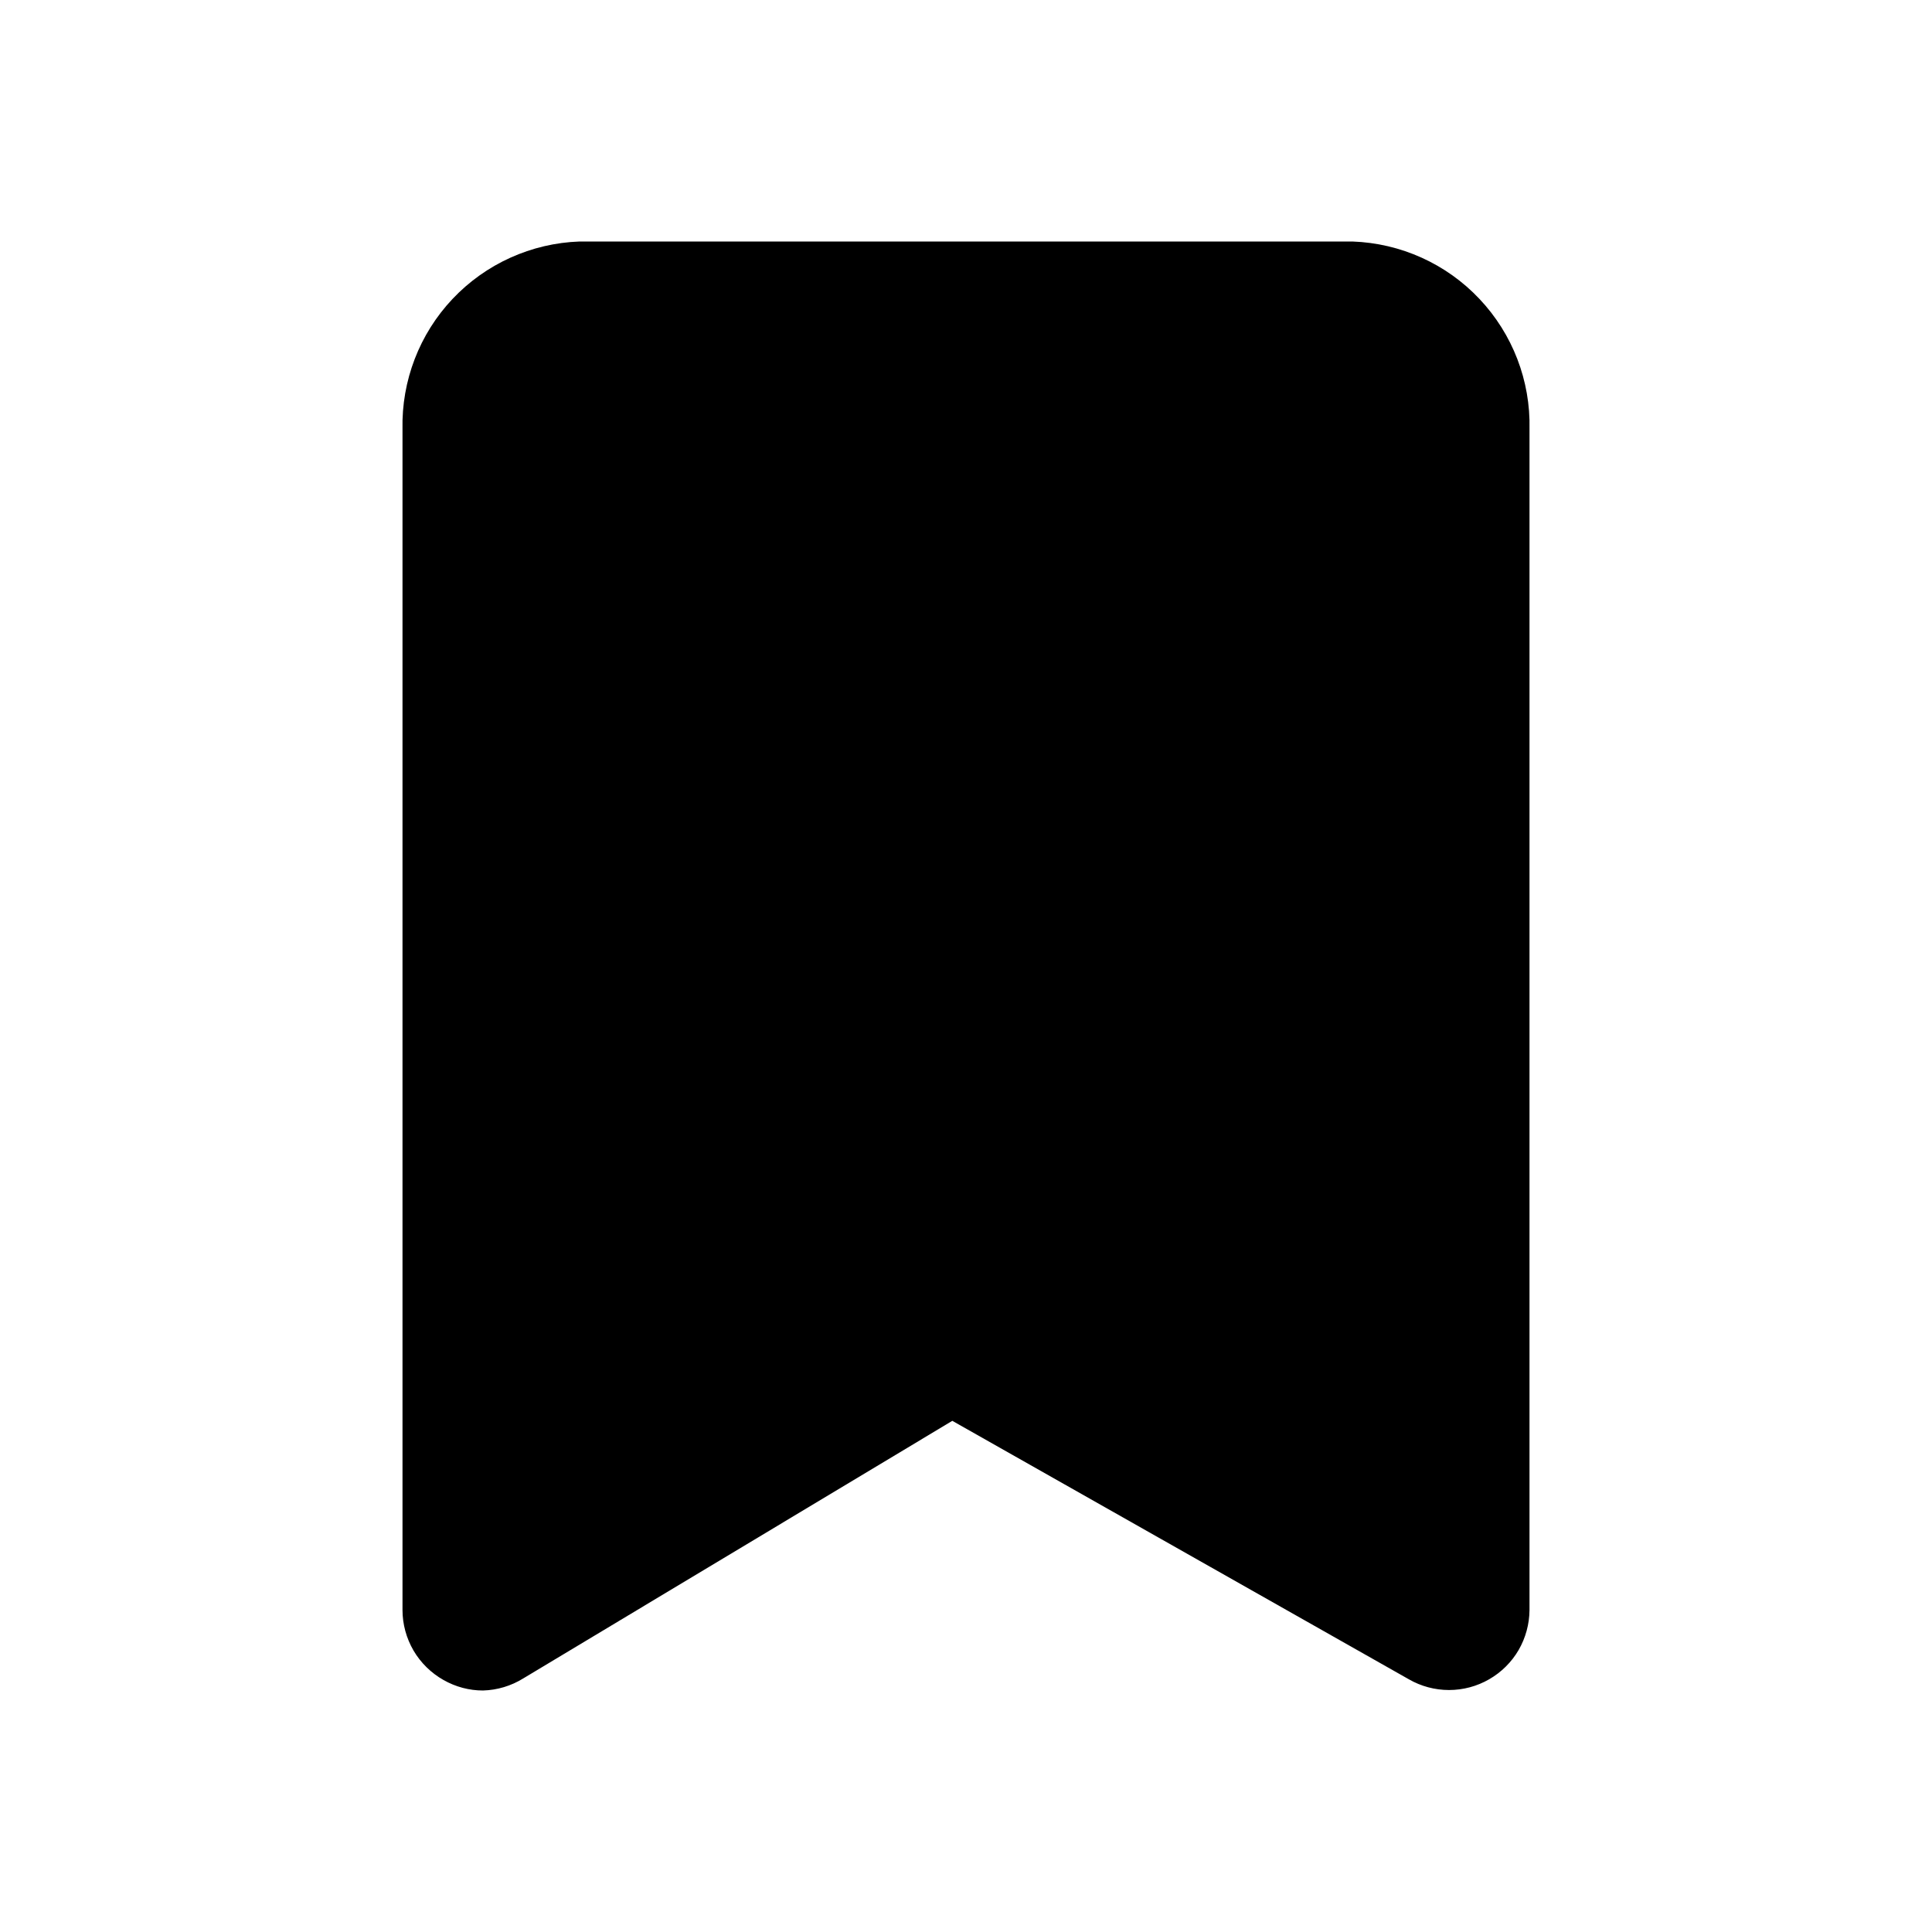
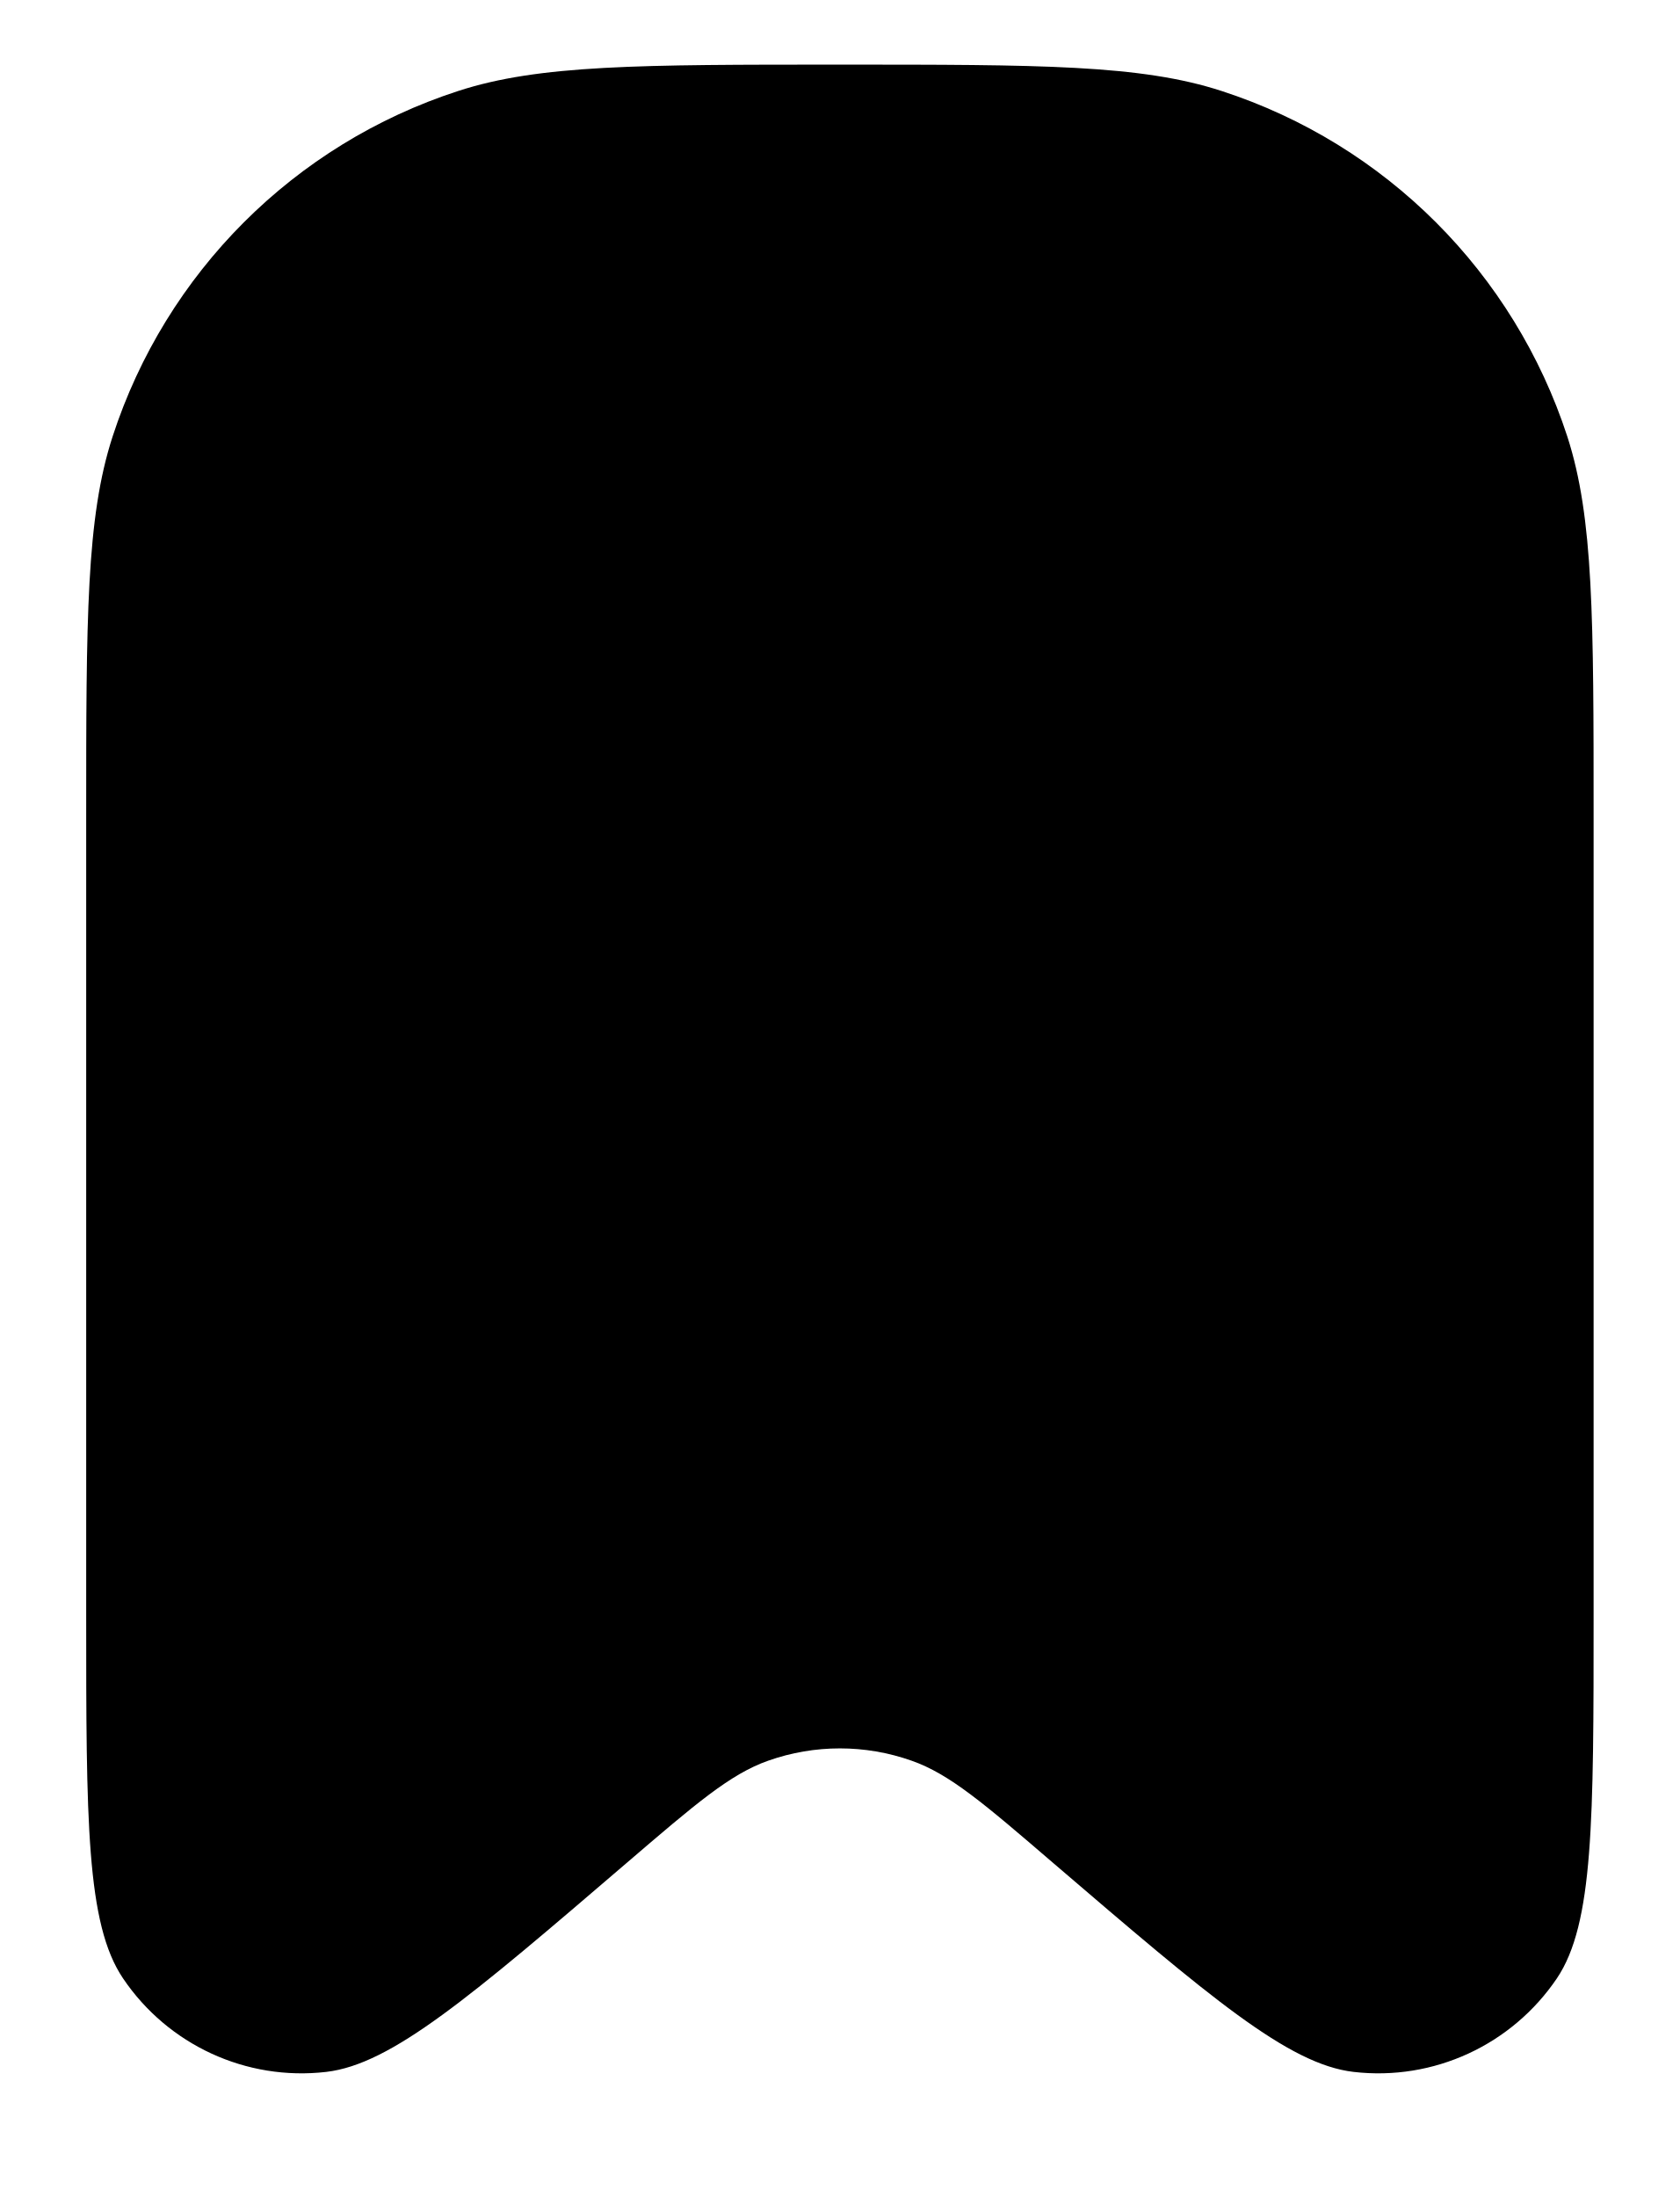
- <svg xmlns="http://www.w3.org/2000/svg" viewBox="0 0 24 24">
-   <path d="M6 21C5.828 21 5.66 20.955 5.51 20.87C5.356 20.783 5.227 20.657 5.137 20.504C5.048 20.351 5 20.177 5 20V5.33C4.987 4.73 5.21 4.149 5.622 3.713C6.034 3.277 6.601 3.021 7.2 3H16.8C17.4 3.021 17.967 3.277 18.378 3.713C18.79 4.149 19.014 4.73 19 5.33V20C18.999 20.174 18.952 20.346 18.865 20.497C18.777 20.648 18.651 20.773 18.5 20.86C18.348 20.948 18.176 20.994 18 20.994C17.825 20.994 17.652 20.948 17.5 20.86L11.83 17.65L6.5 20.85C6.35 20.943 6.177 20.995 6 21Z" />
+ <svg xmlns="http://www.w3.org/2000/svg" viewBox="0 0 13 17">
+   <path d="M0.667 6.333C0.667 4.782 0.667 4.007 0.871 3.379C1.283 2.111 2.277 1.116 3.546 0.704C4.173 0.5 4.949 0.5 6.5 0.5C8.051 0.5 8.827 0.5 9.454 0.704C10.723 1.116 11.717 2.111 12.13 3.379C12.333 4.007 12.333 4.782 12.333 6.333V12.489C12.333 14.087 12.333 14.886 12.049 15.308C11.7 15.824 11.094 16.104 10.475 16.032C9.969 15.973 9.363 15.454 8.149 14.414C7.616 13.956 7.349 13.727 7.055 13.624C6.696 13.497 6.304 13.497 5.945 13.624C5.652 13.727 5.385 13.956 4.851 14.414C3.638 15.454 3.031 15.973 2.525 16.032C1.907 16.104 1.3 15.824 0.952 15.308C0.667 14.886 0.667 14.087 0.667 12.489V6.333Z" />
</svg>
